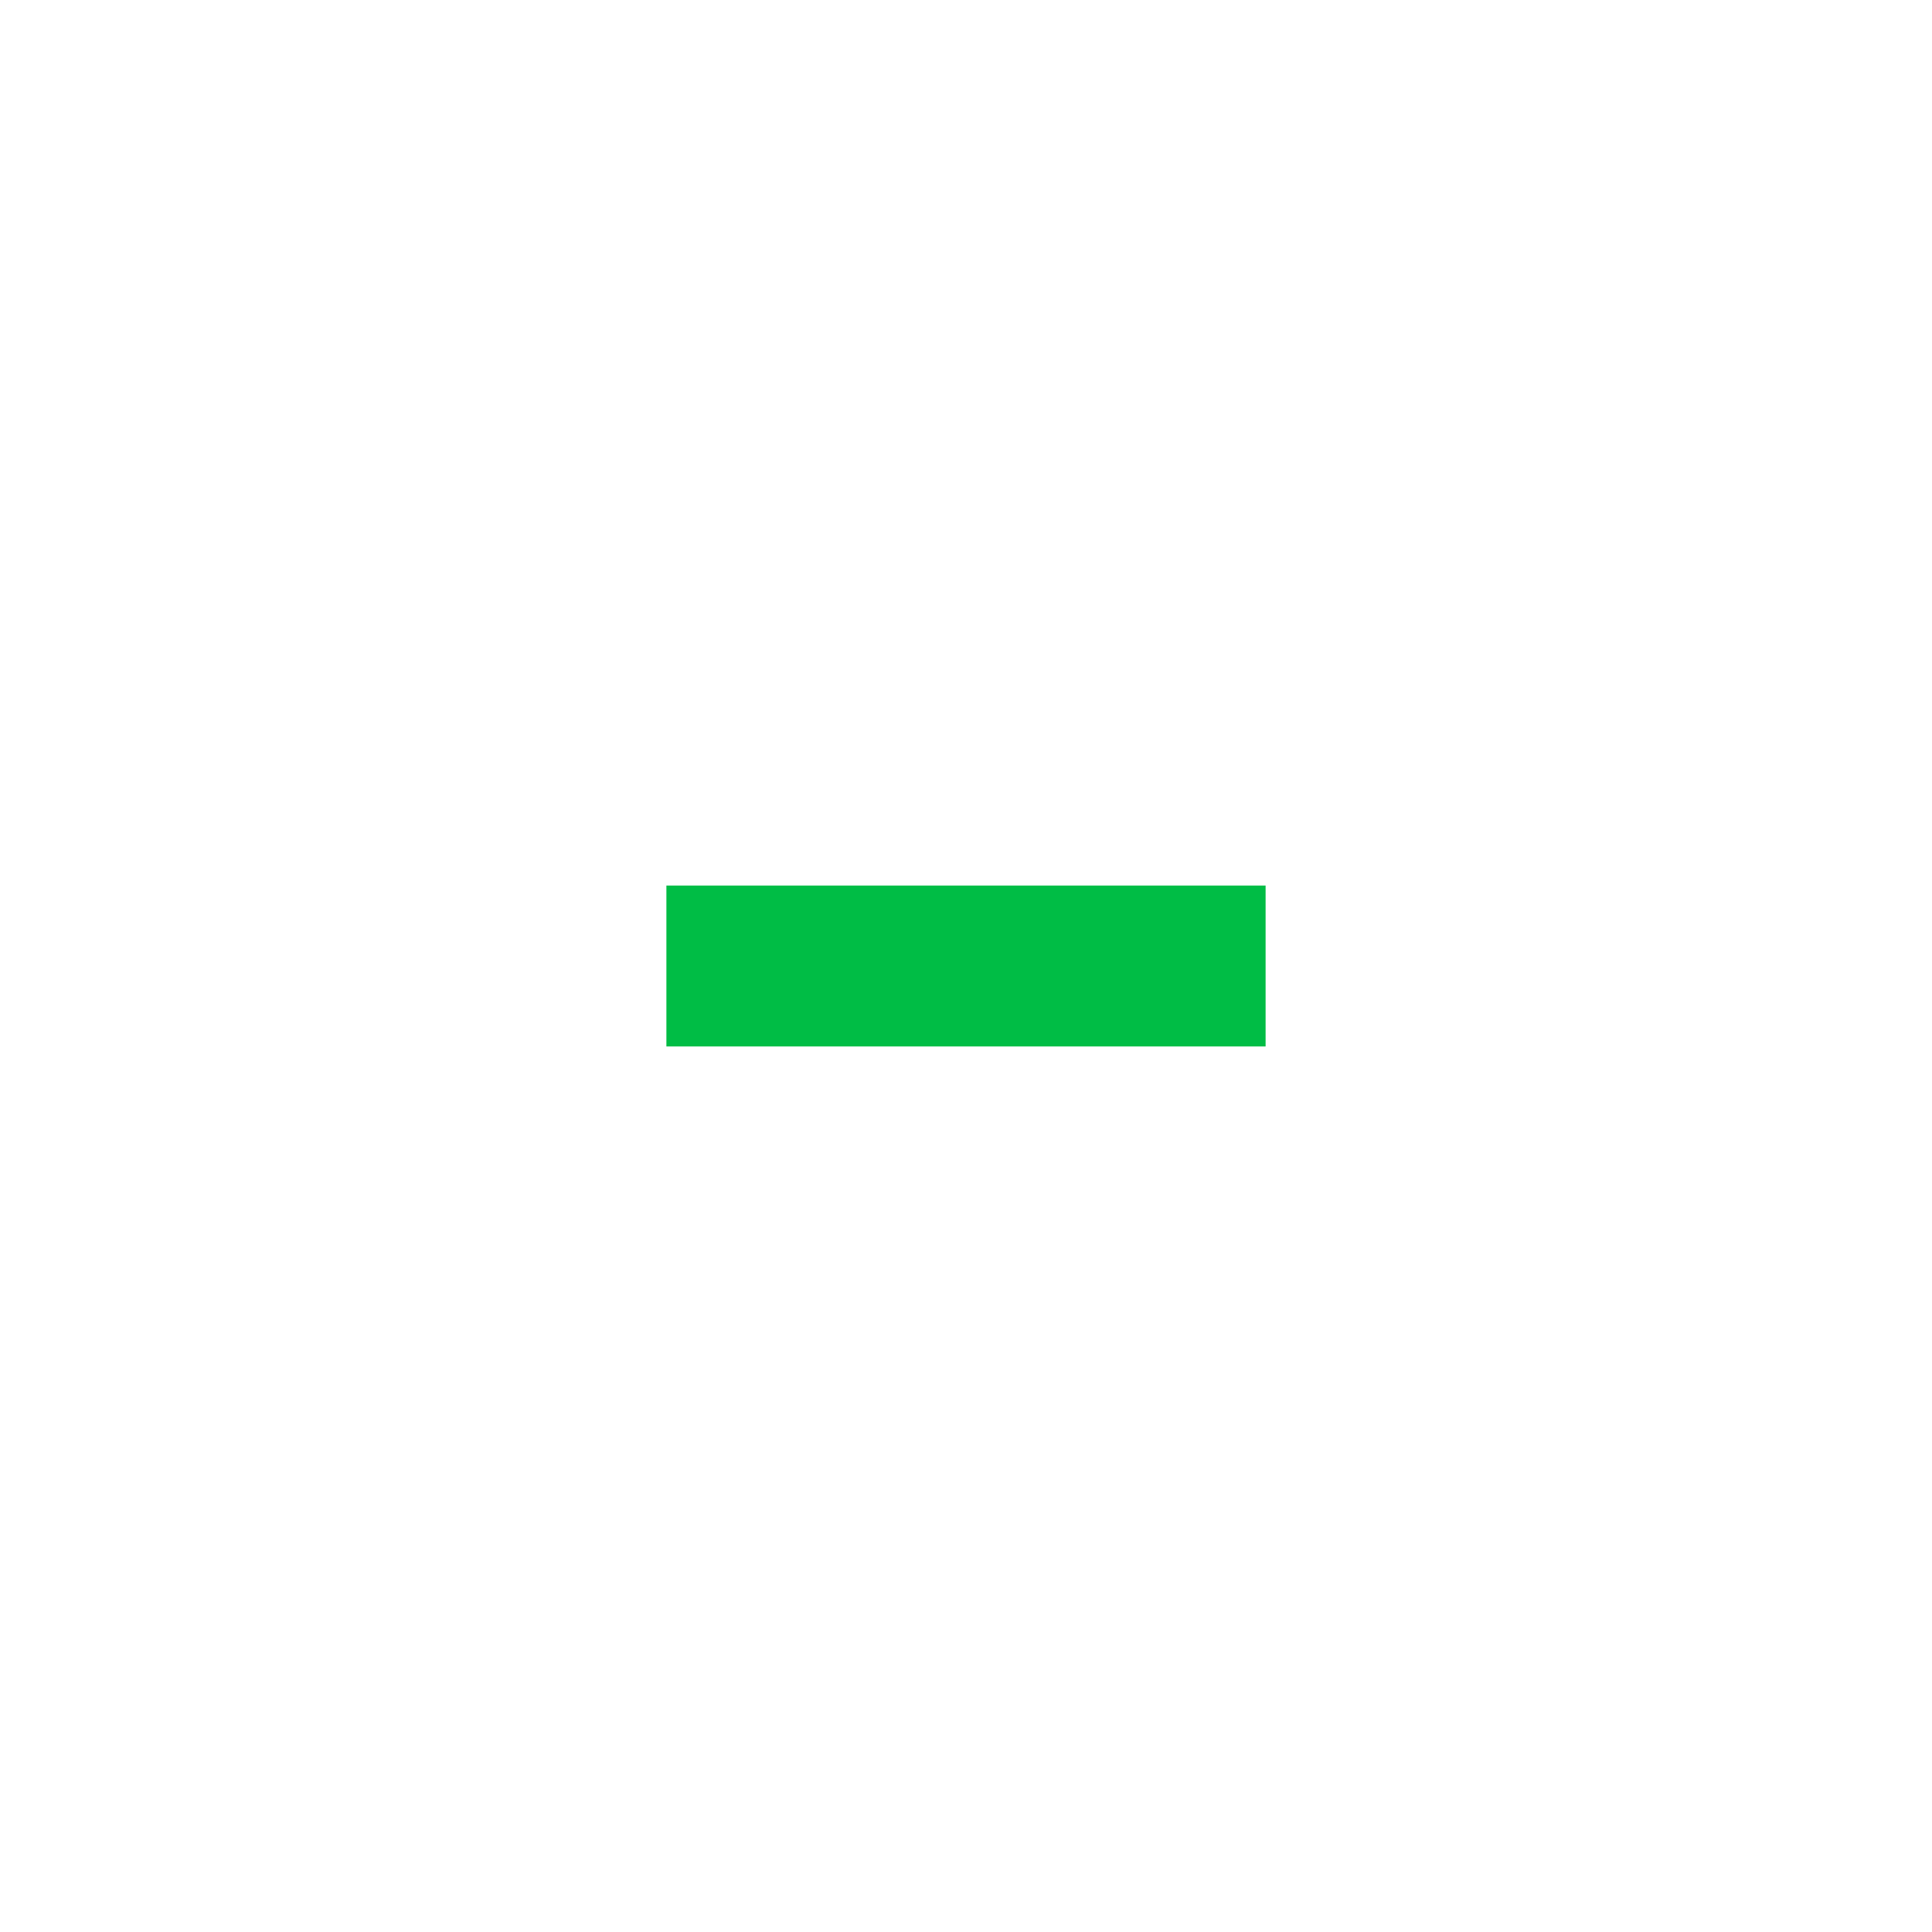
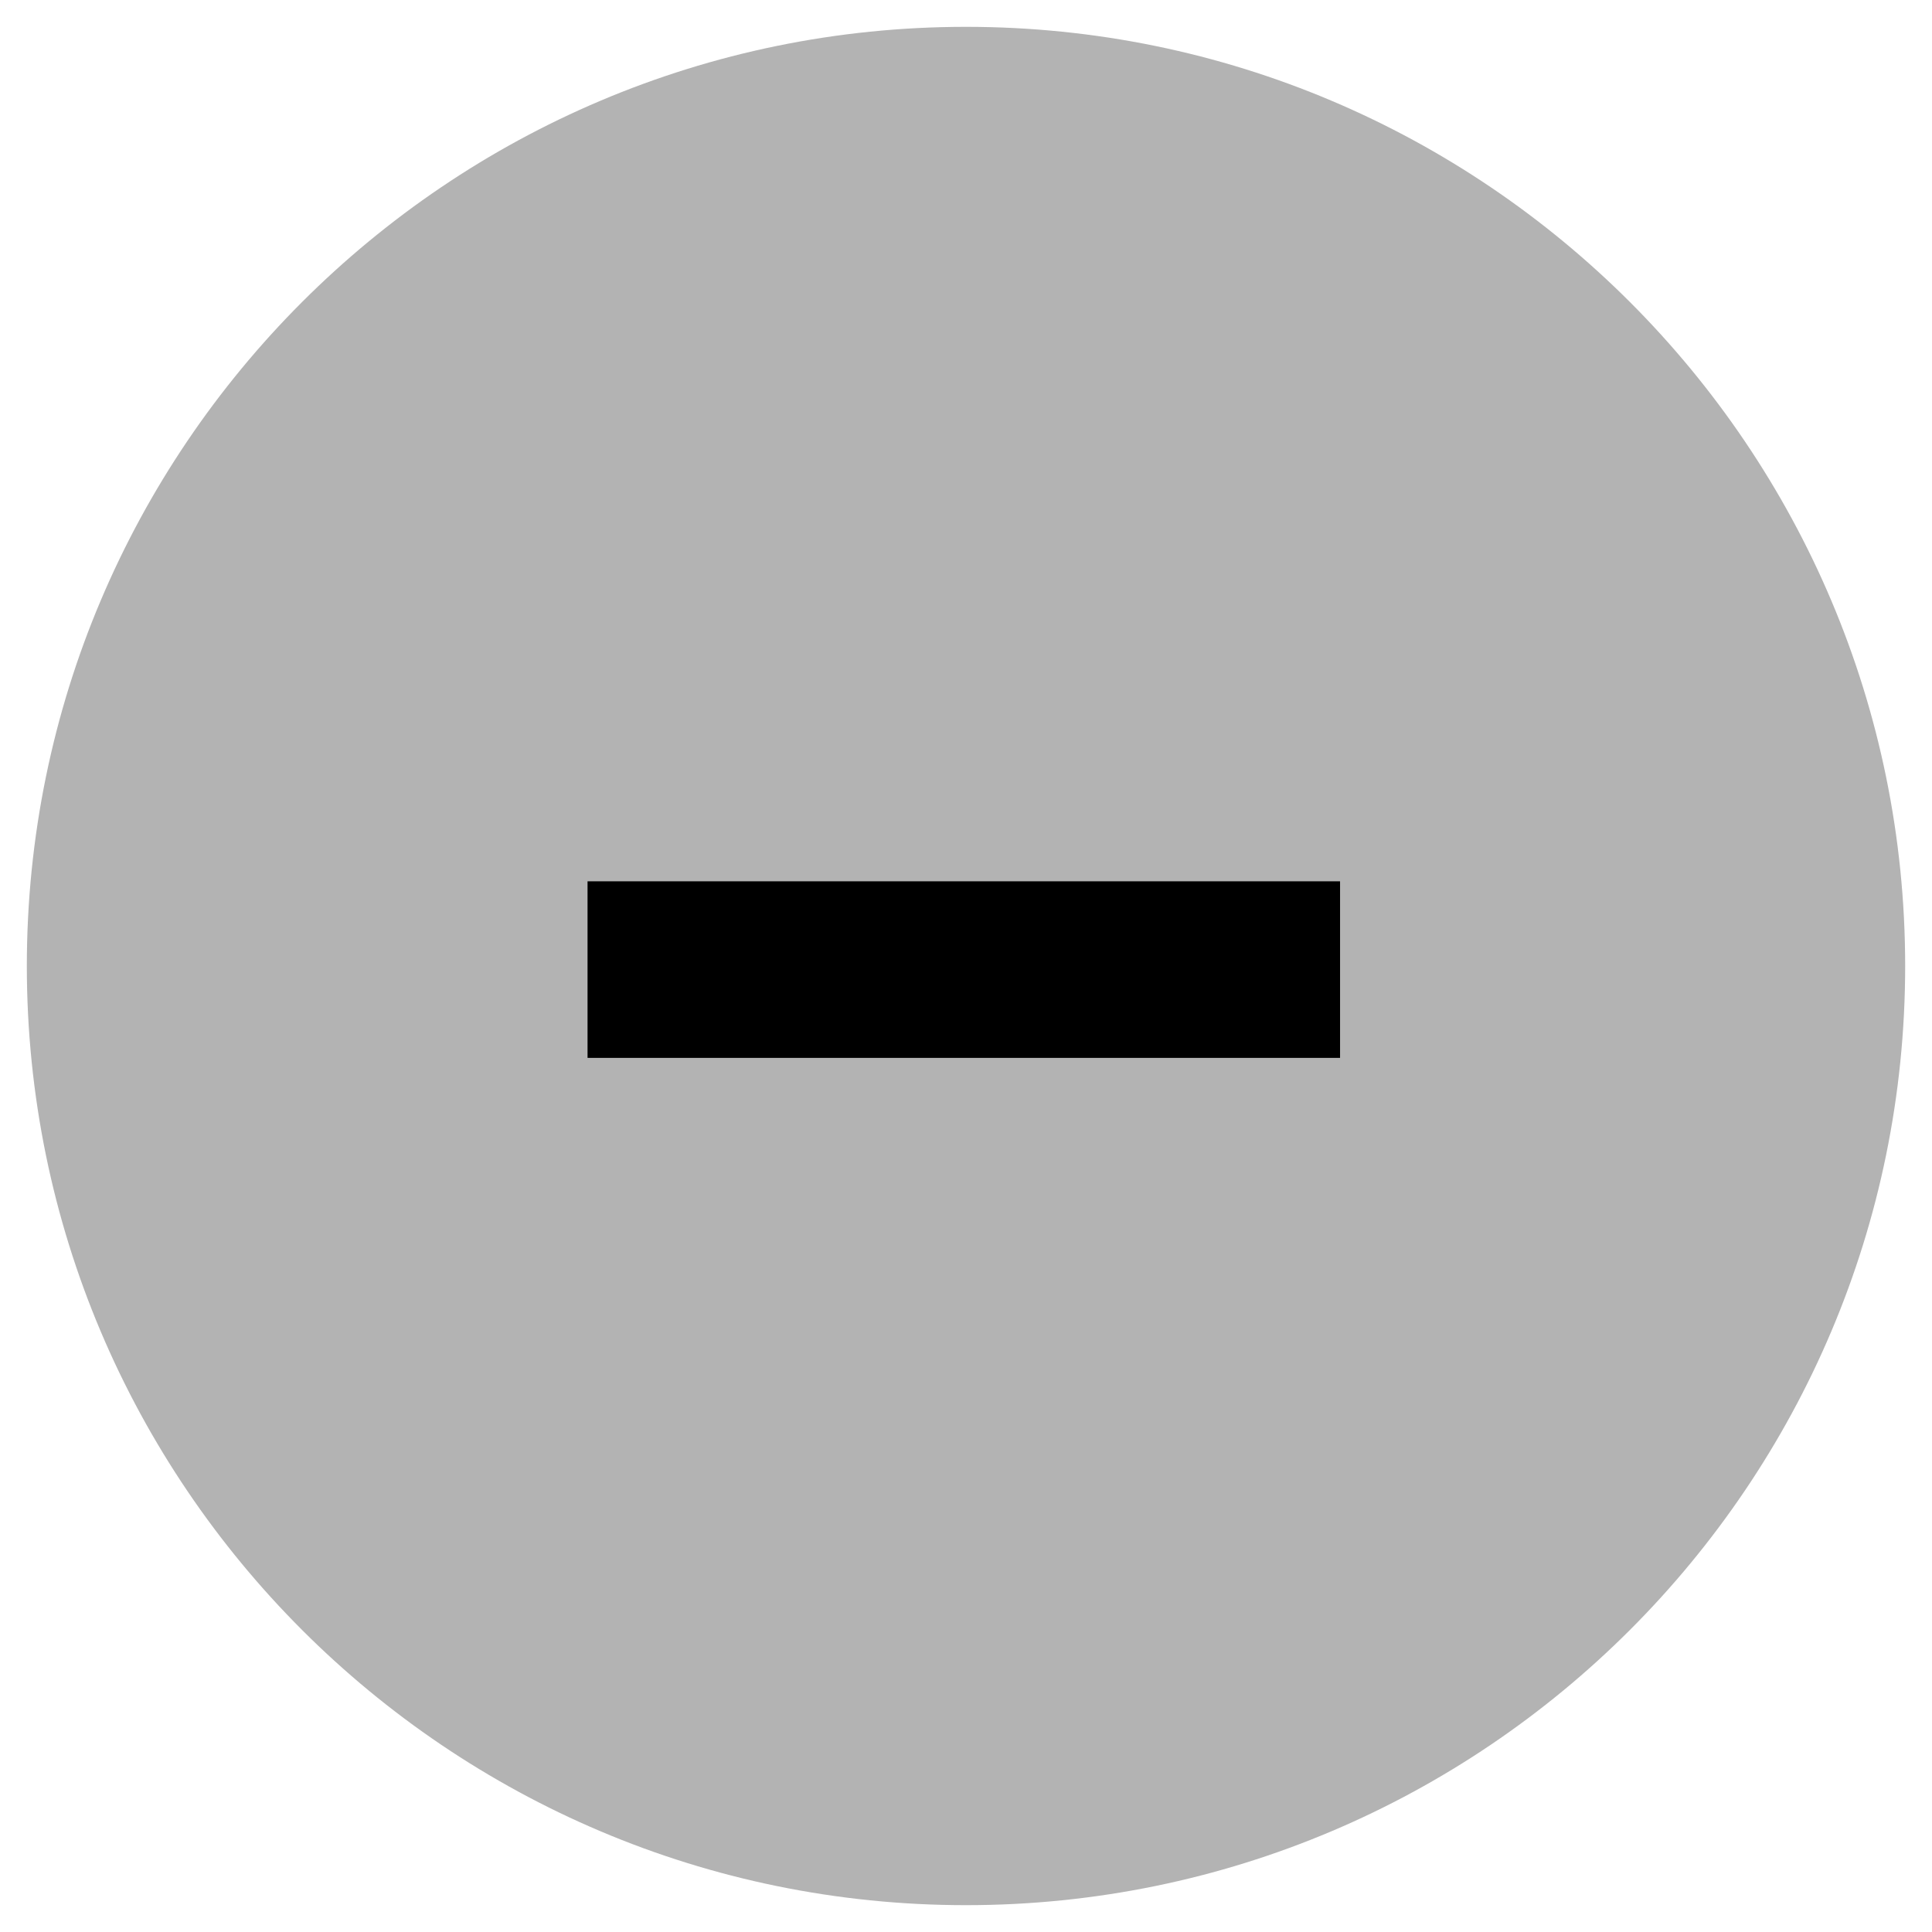
- <svg xmlns="http://www.w3.org/2000/svg" style="isolation:isolate" viewBox="0 0 18 18" width="18" height="18">
-   <defs>
-     <clipPath id="_clipPath_wcXwuiCruYxXQpkBY4NSc1MK4aRI5kFD">
-       <rect width="18" height="18" />
+ <svg xmlns="http://www.w3.org/2000/svg" style="isolation:isolate" viewBox="0 0 18 18" width="18" height="18" version="1.1" id="svg2108">
+   <defs id="defs2085">
+     <clipPath id="_clipPath_P2oMFFt3CgOGLArJOdwYSFGl2CJ8ZzUw">
+       <rect width="18" height="18" id="rect2082" />
    </clipPath>
  </defs>
-   <g clip-path="url(#_clipPath_wcXwuiCruYxXQpkBY4NSc1MK4aRI5kFD)">
-     <clipPath id="_clipPath_ka3ygixxZhjVSBXTp2Be6lC3mTub62h0">
-       <rect x="-1.5" y="-1.5" width="21" height="21" transform="matrix(1,0,0,1,0,0)" fill="rgb(255,255,255)" />
+   <g clip-path="url(#_clipPath_P2oMFFt3CgOGLArJOdwYSFGl2CJ8ZzUw)" id="g2106" style="fill:#b3b3b3">
+     <clipPath id="_clipPath_R4lp5FpgEU2TS9ZgqDcVQi403fMGBpSm">
+       <rect x="-1.5" y="-1.5" width="21" height="21" transform="matrix(1,0,0,1,0,0)" fill="rgb(255,255,255)" id="rect2087" />
    </clipPath>
-     <g clip-path="url(#_clipPath_ka3ygixxZhjVSBXTp2Be6lC3mTub62h0)">
-       <g id="Group">
-         <clipPath id="_clipPath_HeczBneAF2Bui9eKBGgfclv20jAqVwHd">
-           <rect x="-1.5" y="-1.5" width="21" height="21" transform="matrix(1,0,0,1,0,0)" fill="rgb(255,255,255)" />
+     <g clip-path="url(#_clipPath_R4lp5FpgEU2TS9ZgqDcVQi403fMGBpSm)" id="g2104" style="fill:#b3b3b3">
+       <g id="g2102" style="fill:#b3b3b3">
+         <clipPath id="_clipPath_YsUVorvxj04CnnW8Kpi4YLI26YzxYXRy">
+           <rect x="-1.5" y="-1.5" width="21" height="21" transform="matrix(1,0,0,1,0,0)" fill="rgb(255,255,255)" id="rect2090" />
        </clipPath>
-         <g clip-path="url(#_clipPath_HeczBneAF2Bui9eKBGgfclv20jAqVwHd)">
-           <g id="Group">
-             <g id="Group">
-               <path d=" M 9 0.25 L 9 0.25 C 13.829 0.25 17.75 4.171 17.75 9 L 17.75 9 C 17.75 13.829 13.829 17.75 9 17.75 L 9 17.75 C 4.171 17.75 0.25 13.829 0.25 9 L 0.25 9 C 0.25 4.171 4.171 0.25 9 0.25 Z " fill="rgb(255,255,255)" />
-               <line x1="6.959" y1="9" x2="11.041" y2="9" vector-effect="non-scaling-stroke" stroke-width="1.5" stroke="rgb(0,189,69)" stroke-opacity="10000" stroke-linejoin="miter" stroke-linecap="square" stroke-miterlimit="3" />
+         <g clip-path="url(#_clipPath_YsUVorvxj04CnnW8Kpi4YLI26YzxYXRy)" id="g2100" style="fill:#b3b3b3">
+           <g id="g2098" style="fill:#b3b3b3">
+             <g id="Group" style="fill:#b3b3b3">
+               <path d=" M 9 0.25 L 9 0.25 C 13.829 0.25 17.75 4.171 17.75 9 L 17.75 9 C 17.75 13.829 13.829 17.75 9 17.75 L 9 17.75 C 4.171 17.75 0.25 13.829 0.25 9 L 0.25 9 C 0.25 4.171 4.171 0.25 9 0.25 Z " fill="rgb(0,189,69)" id="path2093" style="fill:#b3b3b3" />
            </g>
          </g>
        </g>
      </g>
    </g>
  </g>
+   <rect style="fill:#000000;fill-opacity:1;stroke-width:0;stroke-miterlimit:4;stroke-dasharray:none" id="rect2659" width="7.011" height="1.645" x="5.474" y="8.211" />
</svg>
